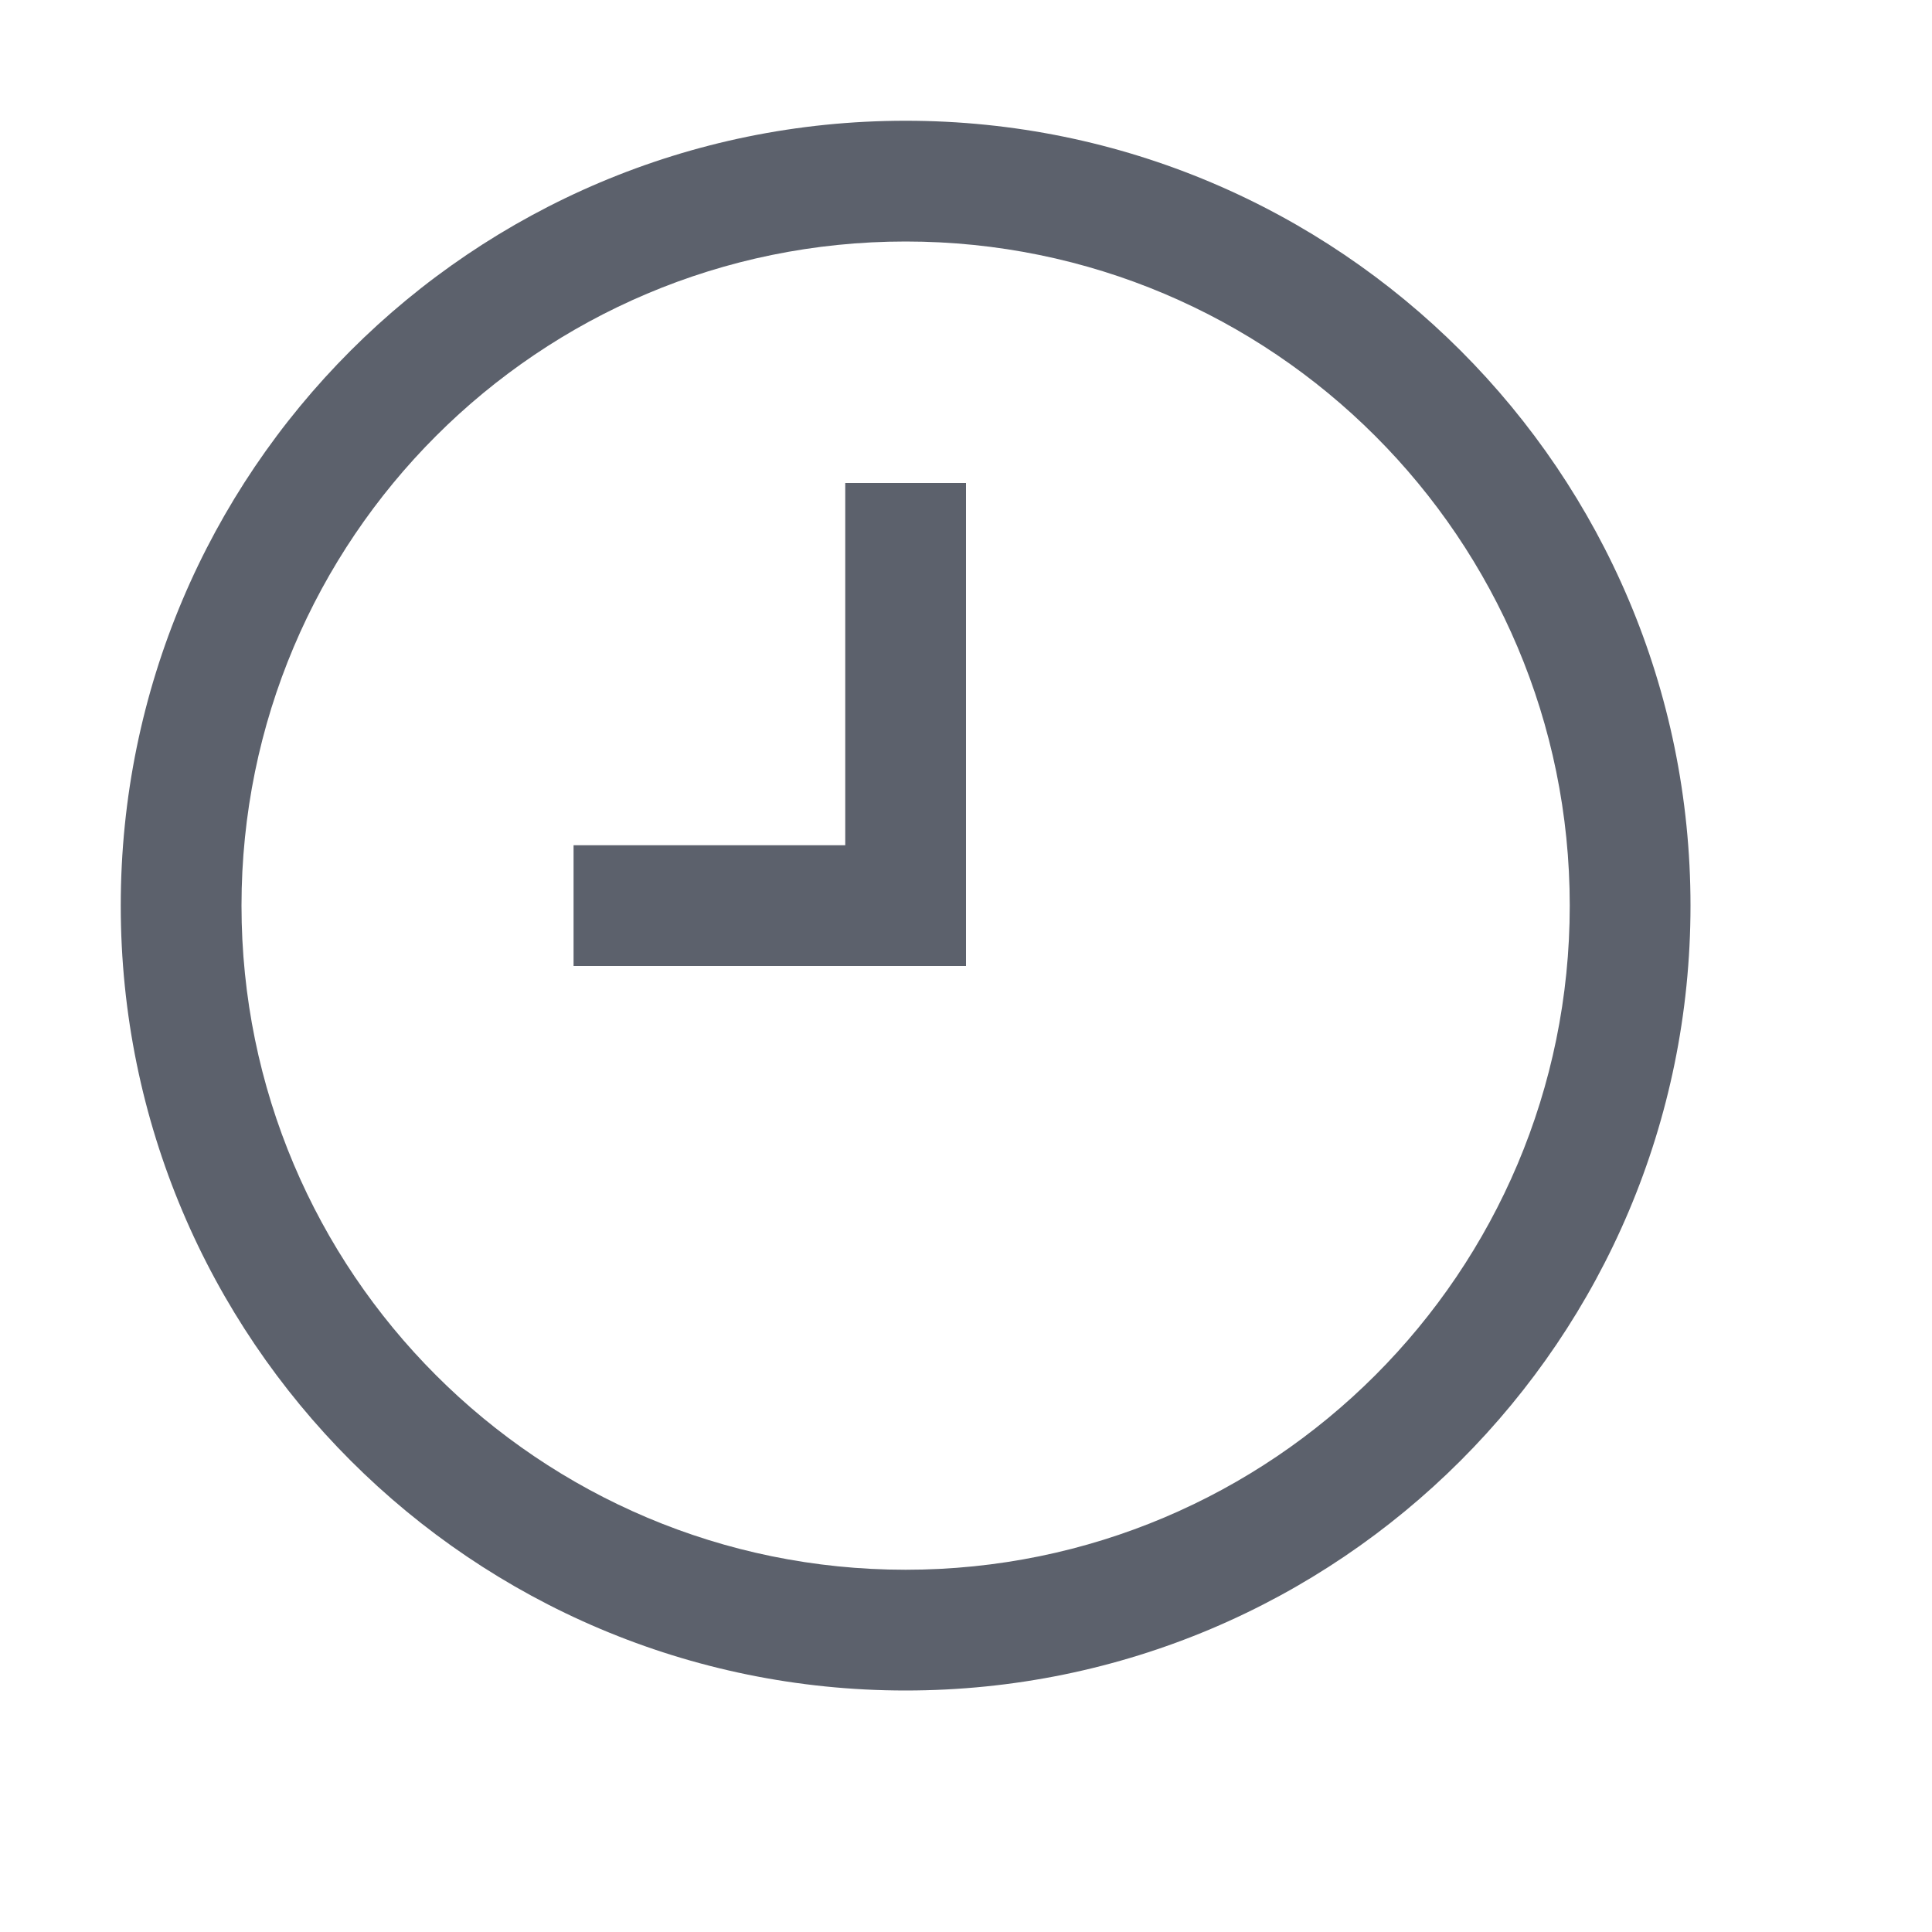
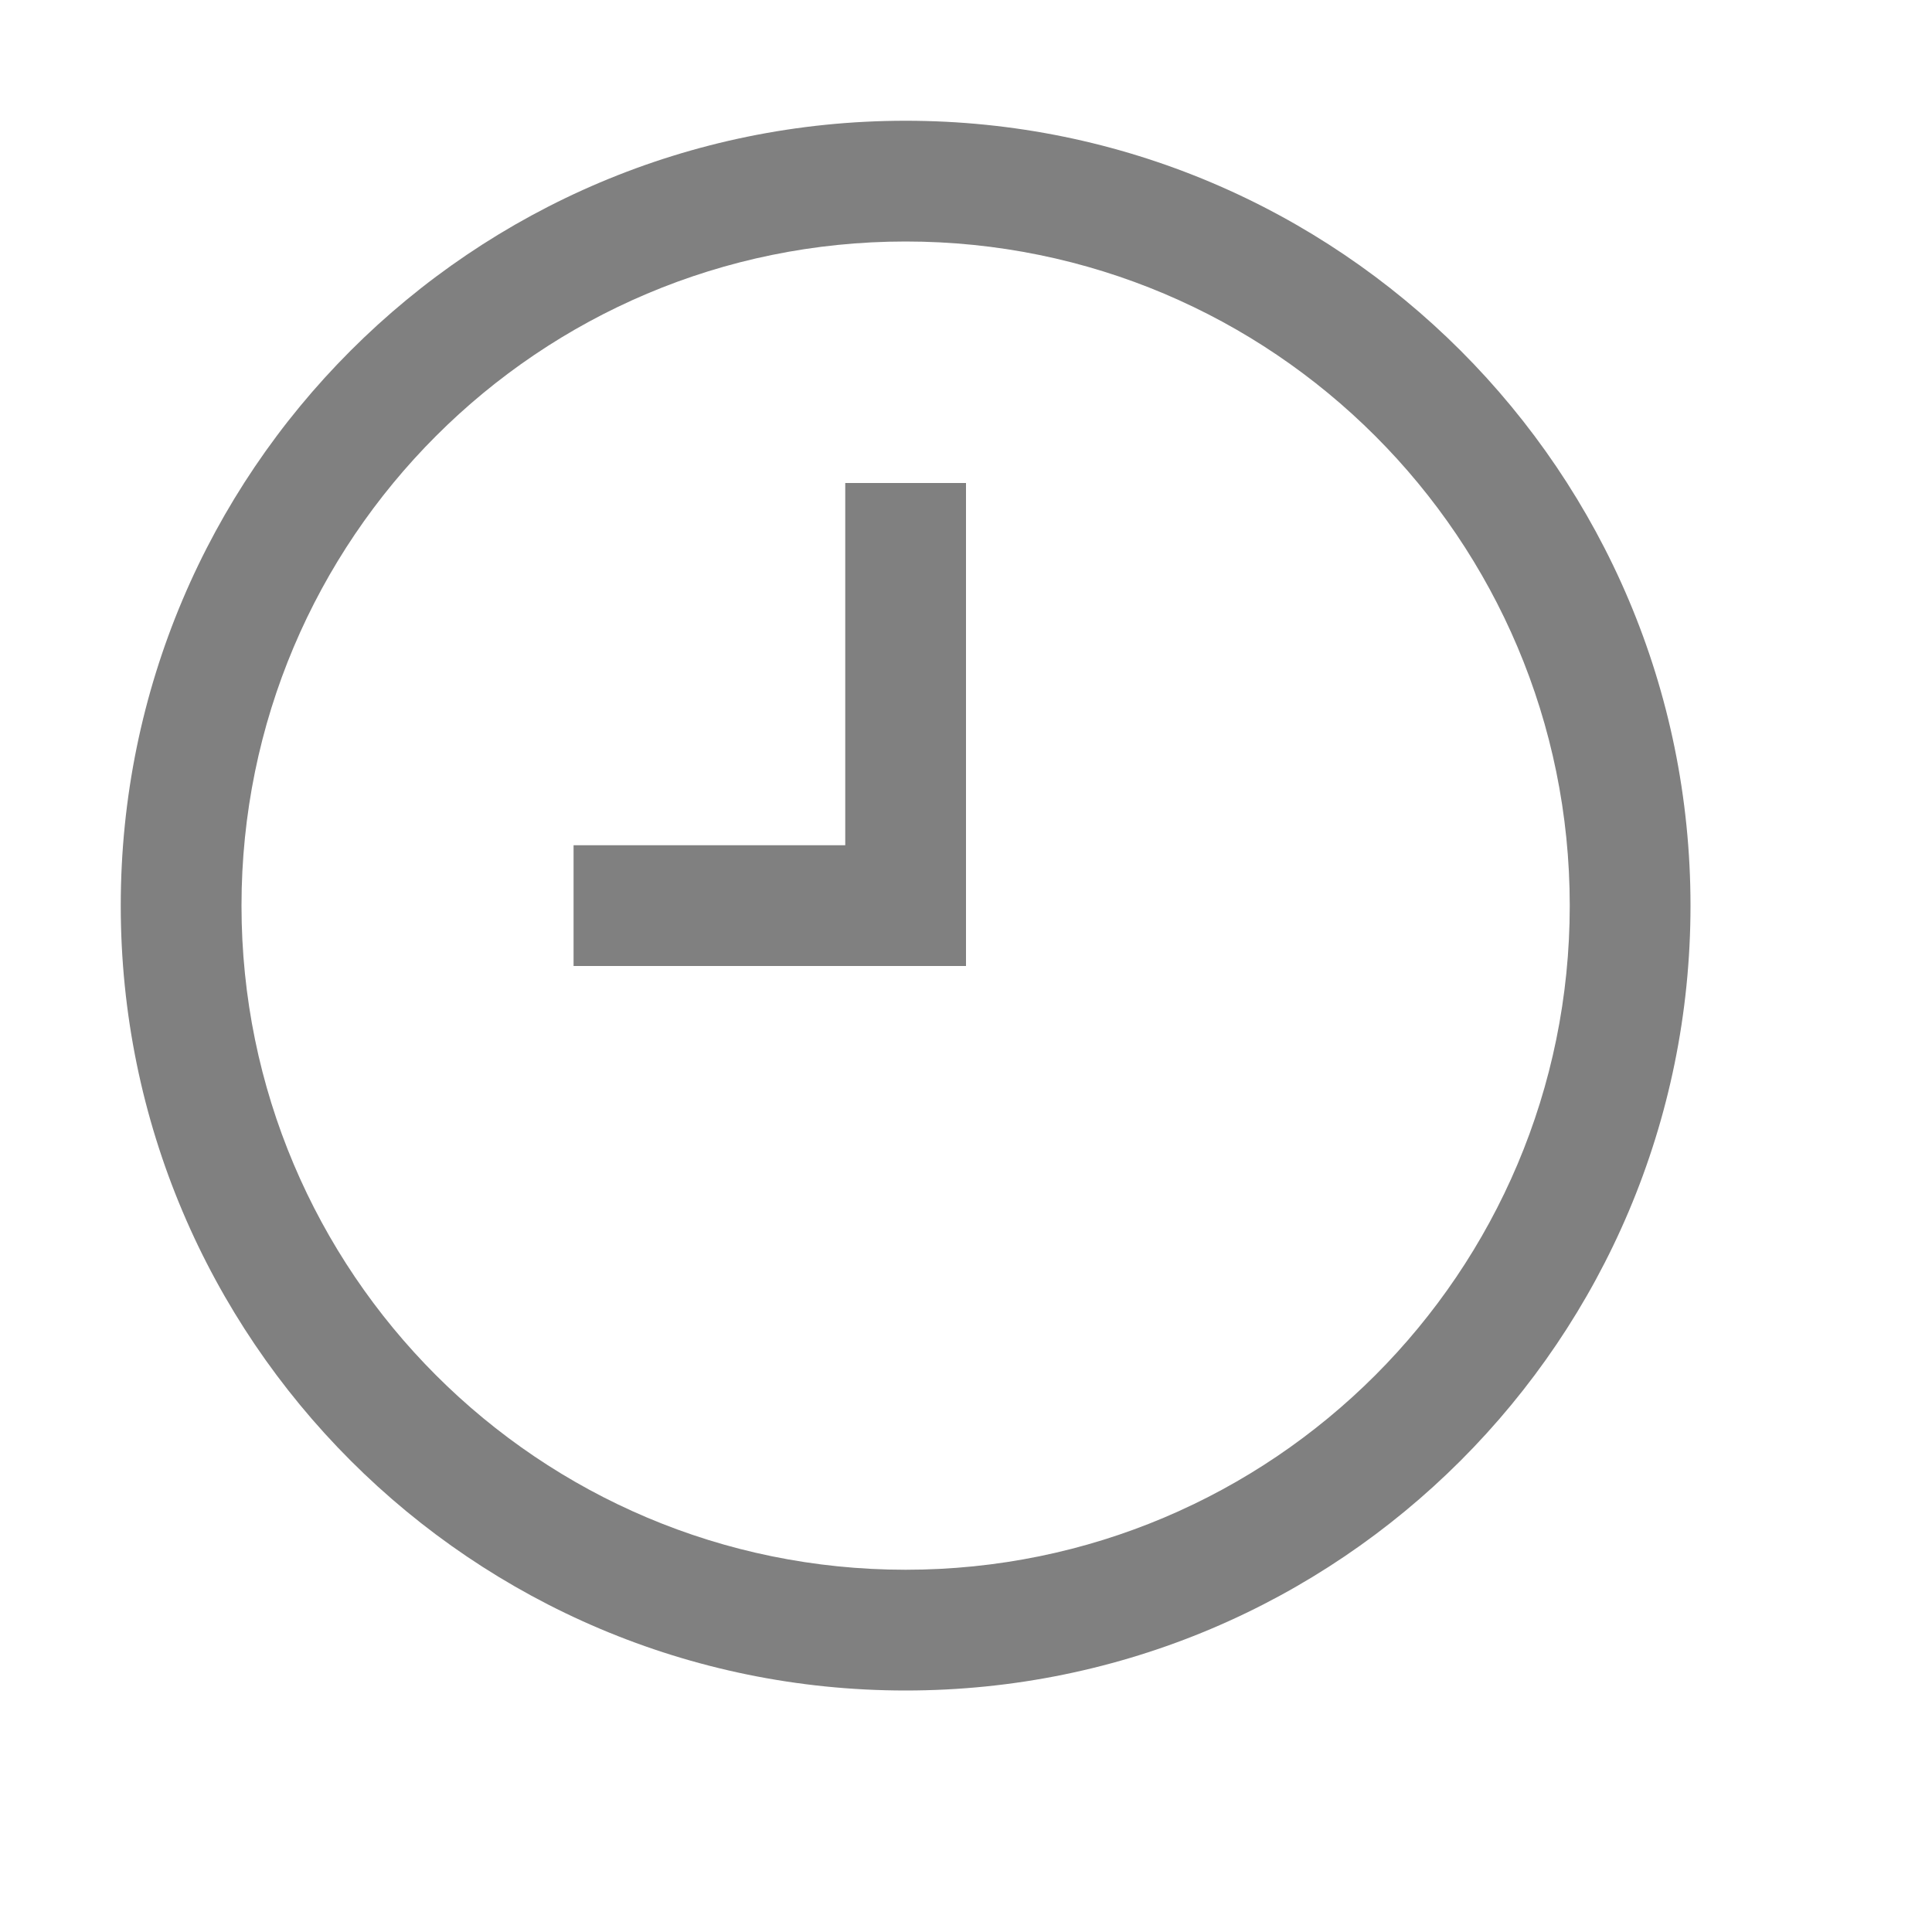
<svg xmlns="http://www.w3.org/2000/svg" style="enable-background:new" width="16" height="16" version="1.1">
  <g transform="translate(-464,-409)">
-     <path d="m 471.5,410 c -3.59,0 -6.5,2.91 -6.5,6.5 0,3.59 2.91,6.5 6.5,6.5 3.59,0 6.5,-2.91 6.5,-6.5 0,-3.59 -2.91,-6.5 -6.5,-6.5 z m 0,1 c 3.038,0 5.5,2.462 5.5,5.5 0,3.038 -2.462,5.5 -5.5,5.5 -3.038,0 -5.5,-2.462 -5.5,-5.5 0,-3.038 2.462,-5.5 5.5,-5.5 z m -0.5,2 0,3 -2.25,0 0,1 2.25,0 1,0 0,-1 0,-3 z" style="fill:#5c616c" />
+     <path d="m 471.5,410 c -3.59,0 -6.5,2.91 -6.5,6.5 0,3.59 2.91,6.5 6.5,6.5 3.59,0 6.5,-2.91 6.5,-6.5 0,-3.59 -2.91,-6.5 -6.5,-6.5 z m 0,1 c 3.038,0 5.5,2.462 5.5,5.5 0,3.038 -2.462,5.5 -5.5,5.5 -3.038,0 -5.5,-2.462 -5.5,-5.5 0,-3.038 2.462,-5.5 5.5,-5.5 z m -0.5,2 0,3 -2.25,0 0,1 2.25,0 1,0 0,-1 0,-3 z" fill="#808080" />
  </g>
</svg>
